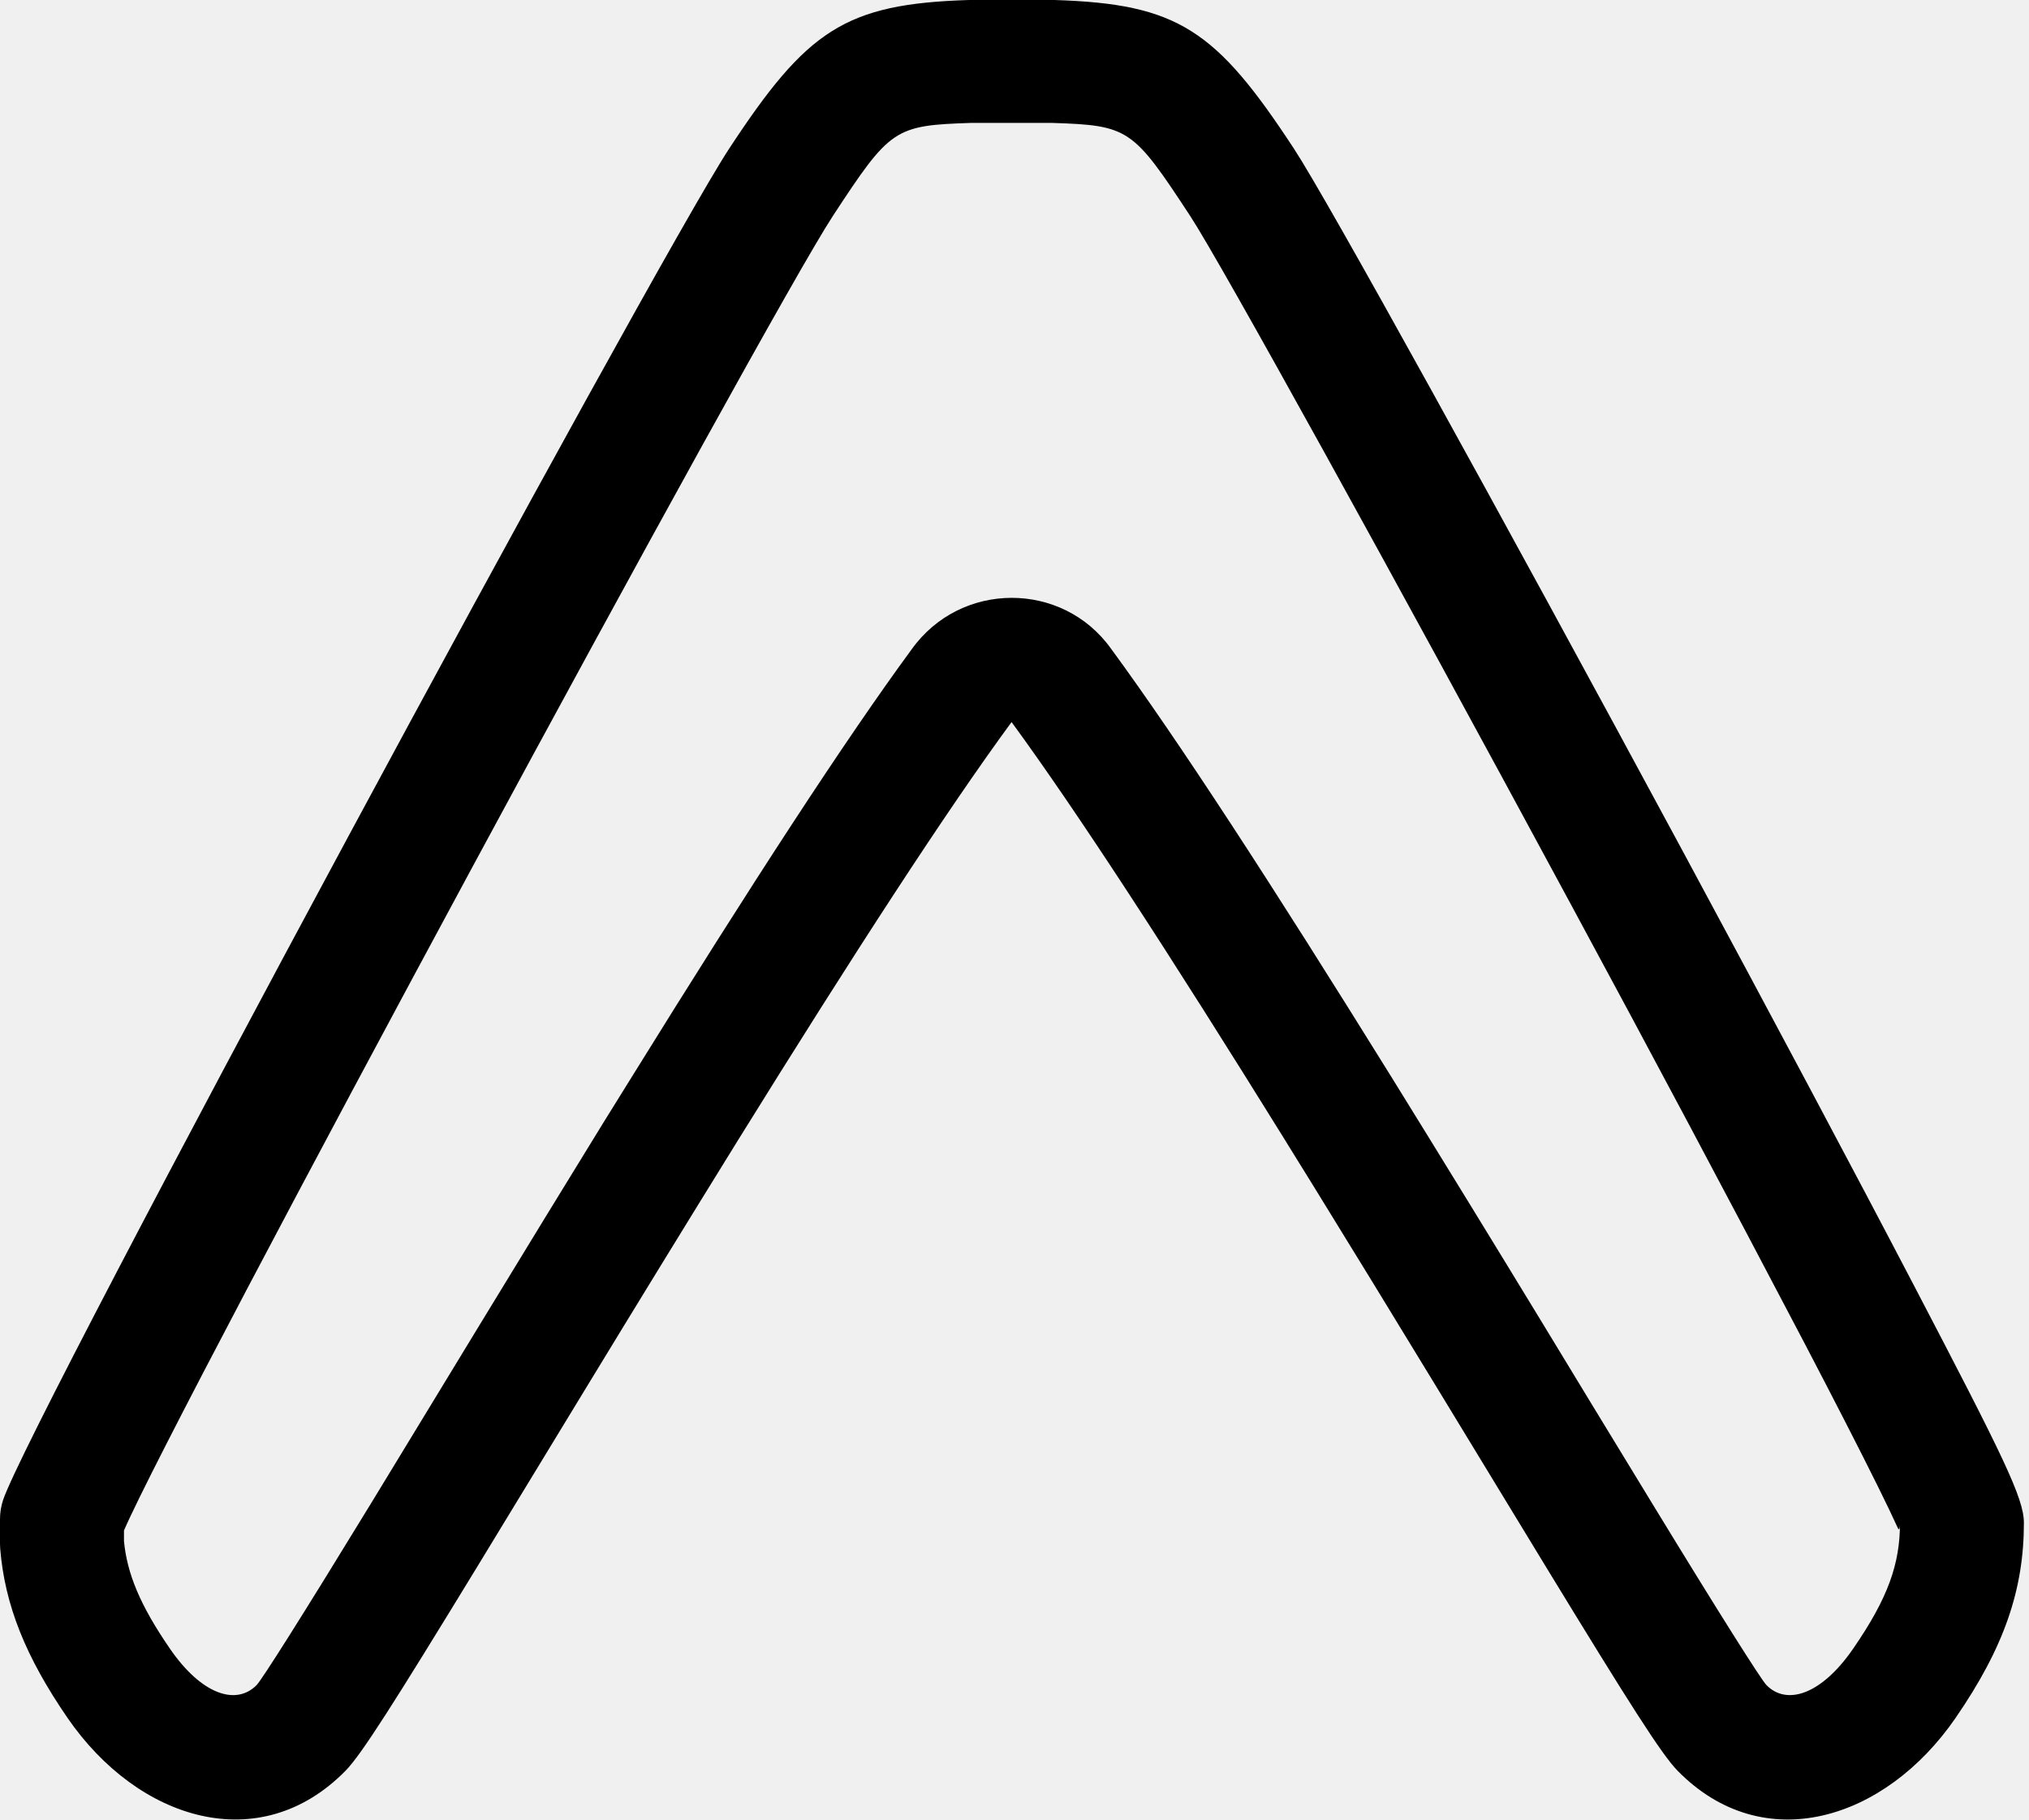
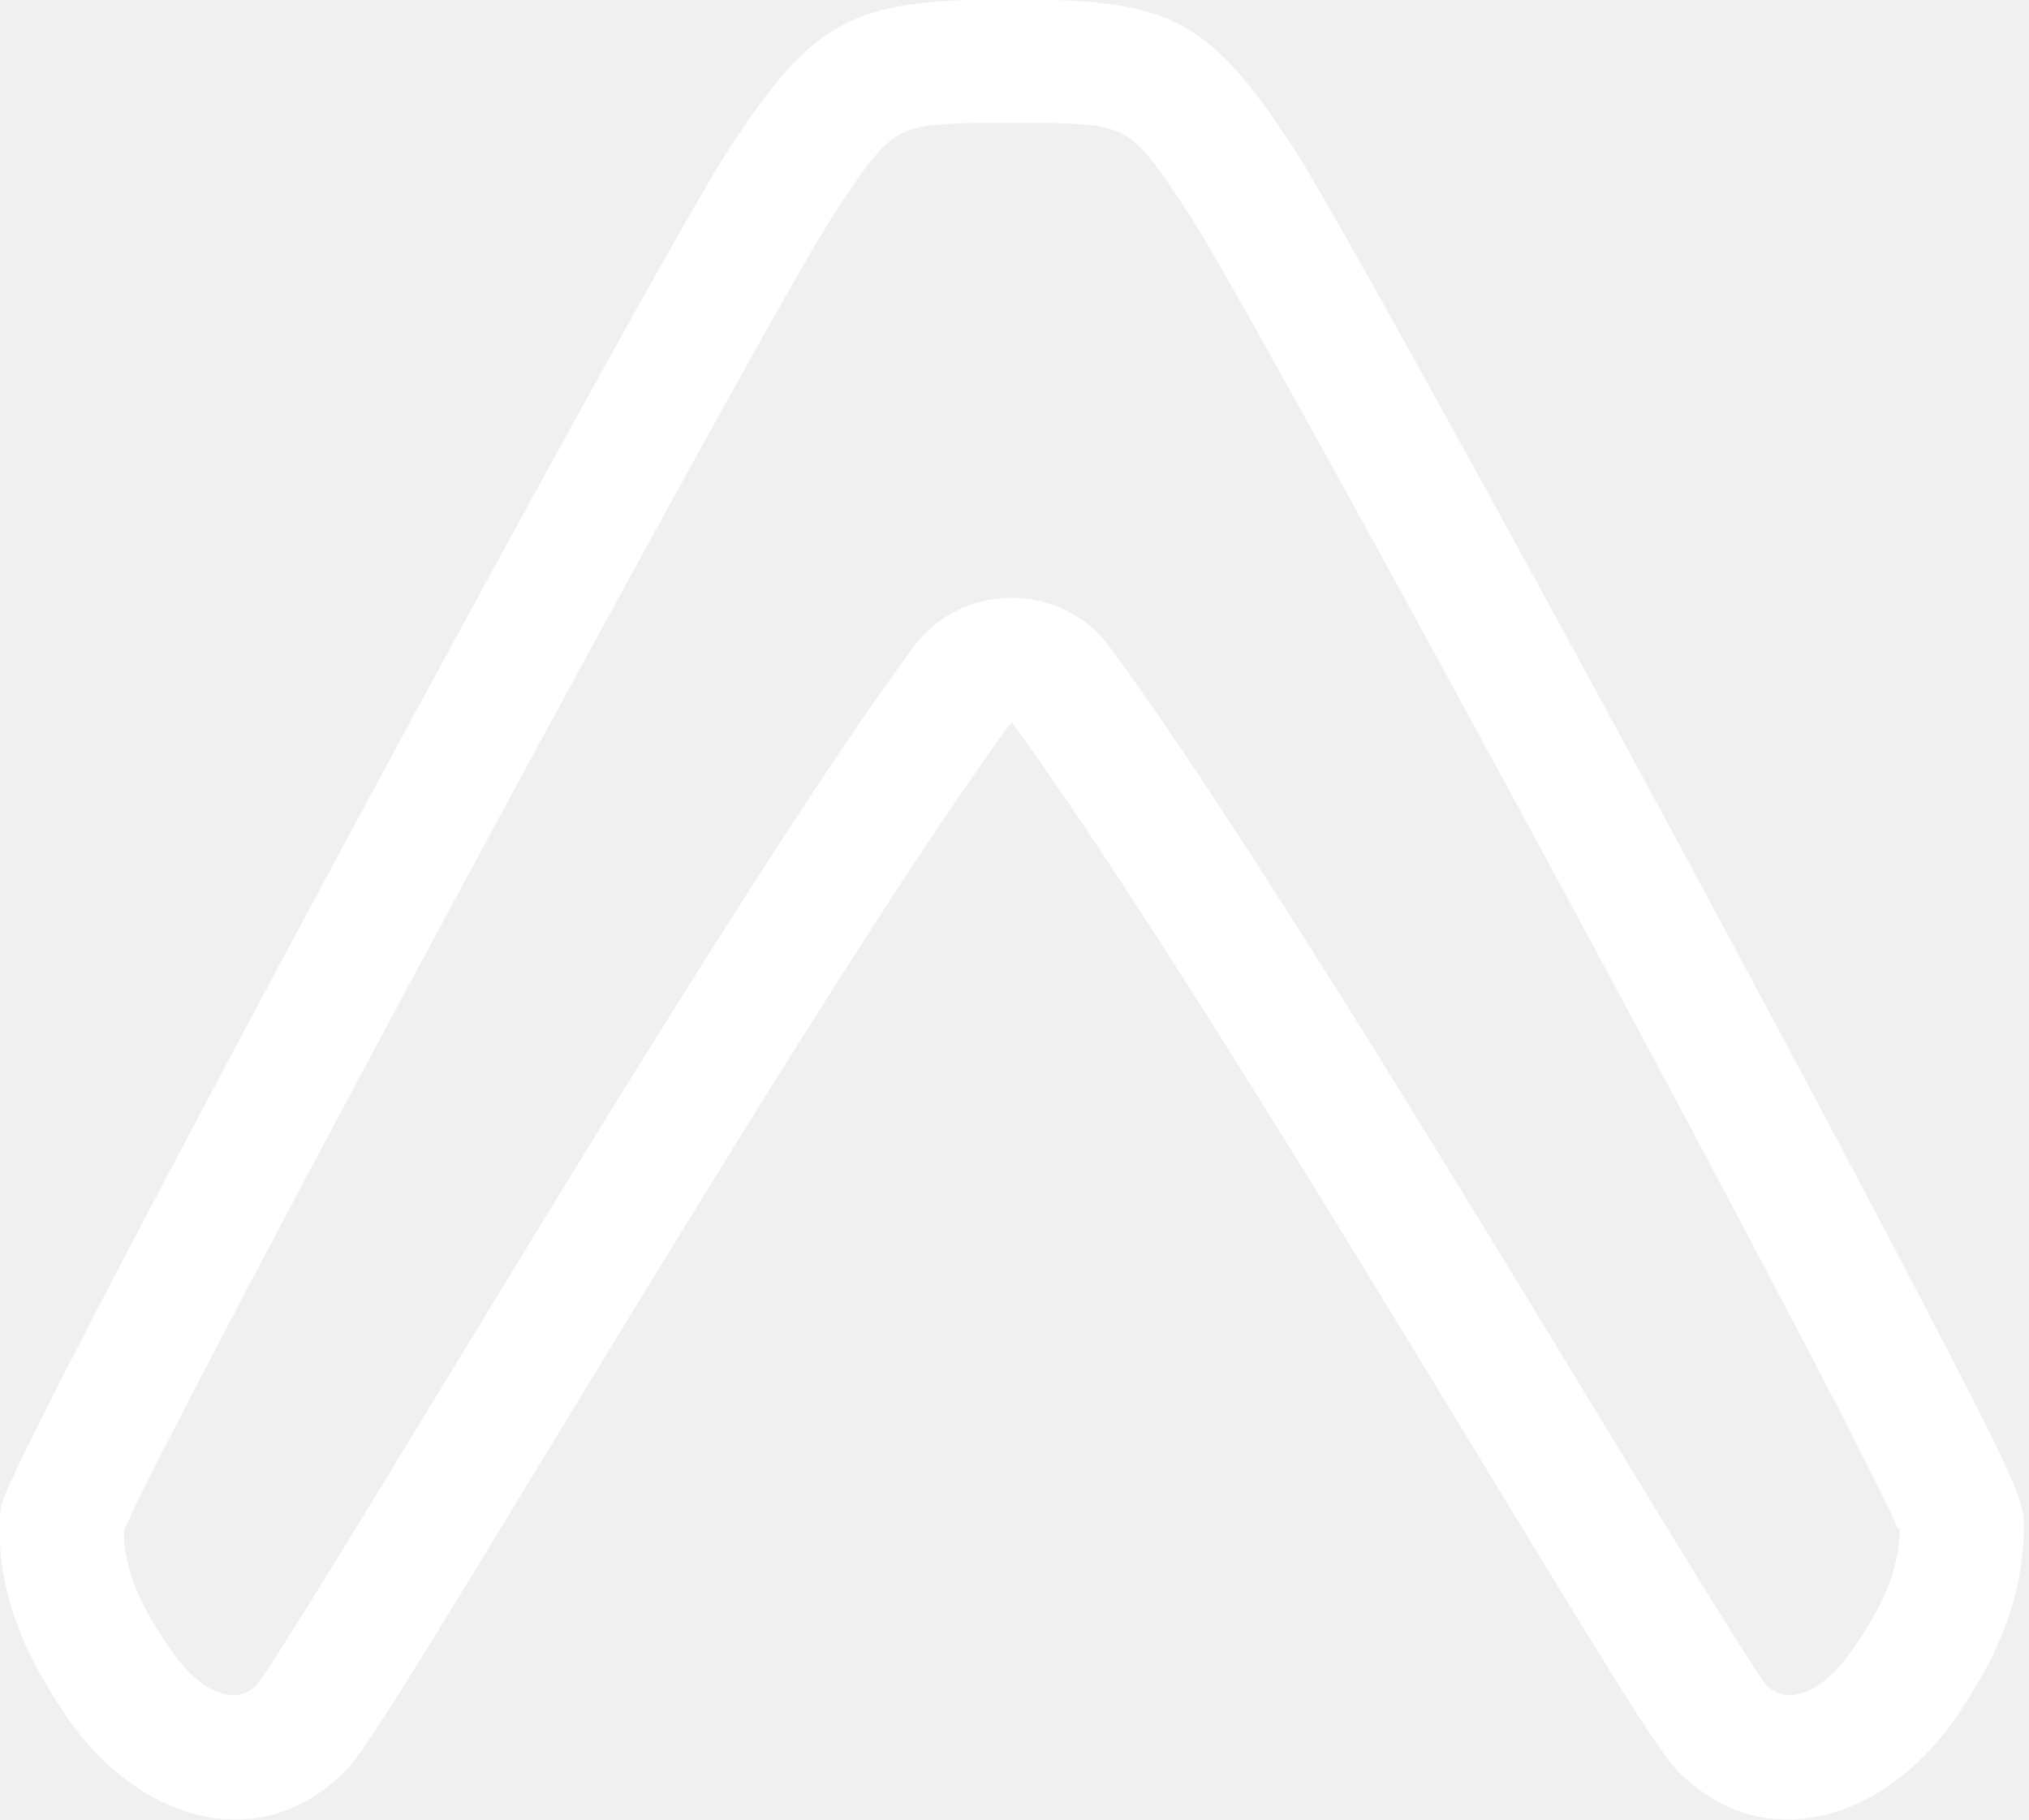
<svg xmlns="http://www.w3.org/2000/svg" width="29" height="26" viewBox="0 0 29 26" fill="none">
-   <path d="M18.384 16.32l.397.641c.534.865 1.08 1.757 1.765 2.882l1.553 2.552c1.19 1.95 1.651 2.677 1.878 2.908 1.225 1.25 2.965.71 3.972-.752.698-1.013.978-1.84.978-2.79 0-.352-.294-.946-1.574-3.397-.855-1.637-2.029-3.84-3.32-6.235-2.634-4.882-5.068-9.287-5.536-10C17.38.424 16.837.055 15.07 0h-1.224c-1.767.056-2.31.425-3.427 2.128C9.348 3.761.415 20.304.043 21.438a.87.87 0 00-.043.271v.352a.87.87 0 00.003.071c.066.799.359 1.54.964 2.419 1.007 1.462 2.746 2.001 3.972.752.226-.23.687-.958 1.878-2.908l1.553-2.552a545.43 545.43 0 012.162-3.524c1.697-2.735 3-4.739 3.926-6.001.931 1.272 2.233 3.273 3.926 6.001zM1.772 21.87c.74-1.716 9.166-17.31 10.132-18.784.823-1.255.877-1.294 1.984-1.33h1.14c1.107.036 1.16.075 1.983 1.33.426.648 2.87 5.072 5.459 9.87a556.427 556.427 0 013.31 6.216c.457.874.816 1.575 1.063 2.074.124.251.219.449.281.587l.008.014c.008.011.024.016.024-.087 0 .582-.165 1.068-.67 1.8-.455.66-.95.814-1.239.519-.074-.076-.654-.99-1.632-2.594-.305-.498-1.52-2.495-1.552-2.55a549.525 549.525 0 00-2.17-3.536c-1.727-2.782-3.052-4.82-4.013-6.129-.694-.971-2.151-.971-2.851.01-.954 1.3-2.28 3.337-4.006 6.12l-.4.644c-.535.869-1.083 1.764-1.77 2.892l-1.552 2.55c-.979 1.602-1.558 2.517-1.633 2.593-.29.295-.783.142-1.238-.518-.431-.626-.614-1.078-.658-1.539v-.151z" fill="#000" />
+   <path d="M18.384 16.32l.397.641c.534.865 1.08 1.757 1.765 2.882l1.553 2.552c1.19 1.95 1.651 2.677 1.878 2.908 1.225 1.25 2.965.71 3.972-.752.698-1.013.978-1.84.978-2.79 0-.352-.294-.946-1.574-3.397-.855-1.637-2.029-3.84-3.32-6.235-2.634-4.882-5.068-9.287-5.536-10C17.38.424 16.837.055 15.07 0h-1.224c-1.767.056-2.31.425-3.427 2.128C9.348 3.761.415 20.304.043 21.438a.87.87 0 00-.043.271v.352a.87.87 0 00.003.071c.066.799.359 1.54.964 2.419 1.007 1.462 2.746 2.001 3.972.752.226-.23.687-.958 1.878-2.908l1.553-2.552a545.43 545.43 0 012.162-3.524c1.697-2.735 3-4.739 3.926-6.001.931 1.272 2.233 3.273 3.926 6.001zM1.772 21.87c.74-1.716 9.166-17.31 10.132-18.784.823-1.255.877-1.294 1.984-1.33h1.14c1.107.036 1.16.075 1.983 1.33.426.648 2.87 5.072 5.459 9.87a556.427 556.427 0 013.31 6.216c.457.874.816 1.575 1.063 2.074.124.251.219.449.281.587l.008.014c.008.011.024.016.024-.087 0 .582-.165 1.068-.67 1.8-.455.66-.95.814-1.239.519-.074-.076-.654-.99-1.632-2.594-.305-.498-1.52-2.495-1.552-2.55a549.525 549.525 0 00-2.17-3.536c-1.727-2.782-3.052-4.82-4.013-6.129-.694-.971-2.151-.971-2.851.01-.954 1.3-2.28 3.337-4.006 6.12l-.4.644c-.535.869-1.083 1.764-1.77 2.892l-1.552 2.55c-.979 1.602-1.558 2.517-1.633 2.593-.29.295-.783.142-1.238-.518-.431-.626-.614-1.078-.658-1.539v-.151z" fill="#FFFFFF" />
</svg>
